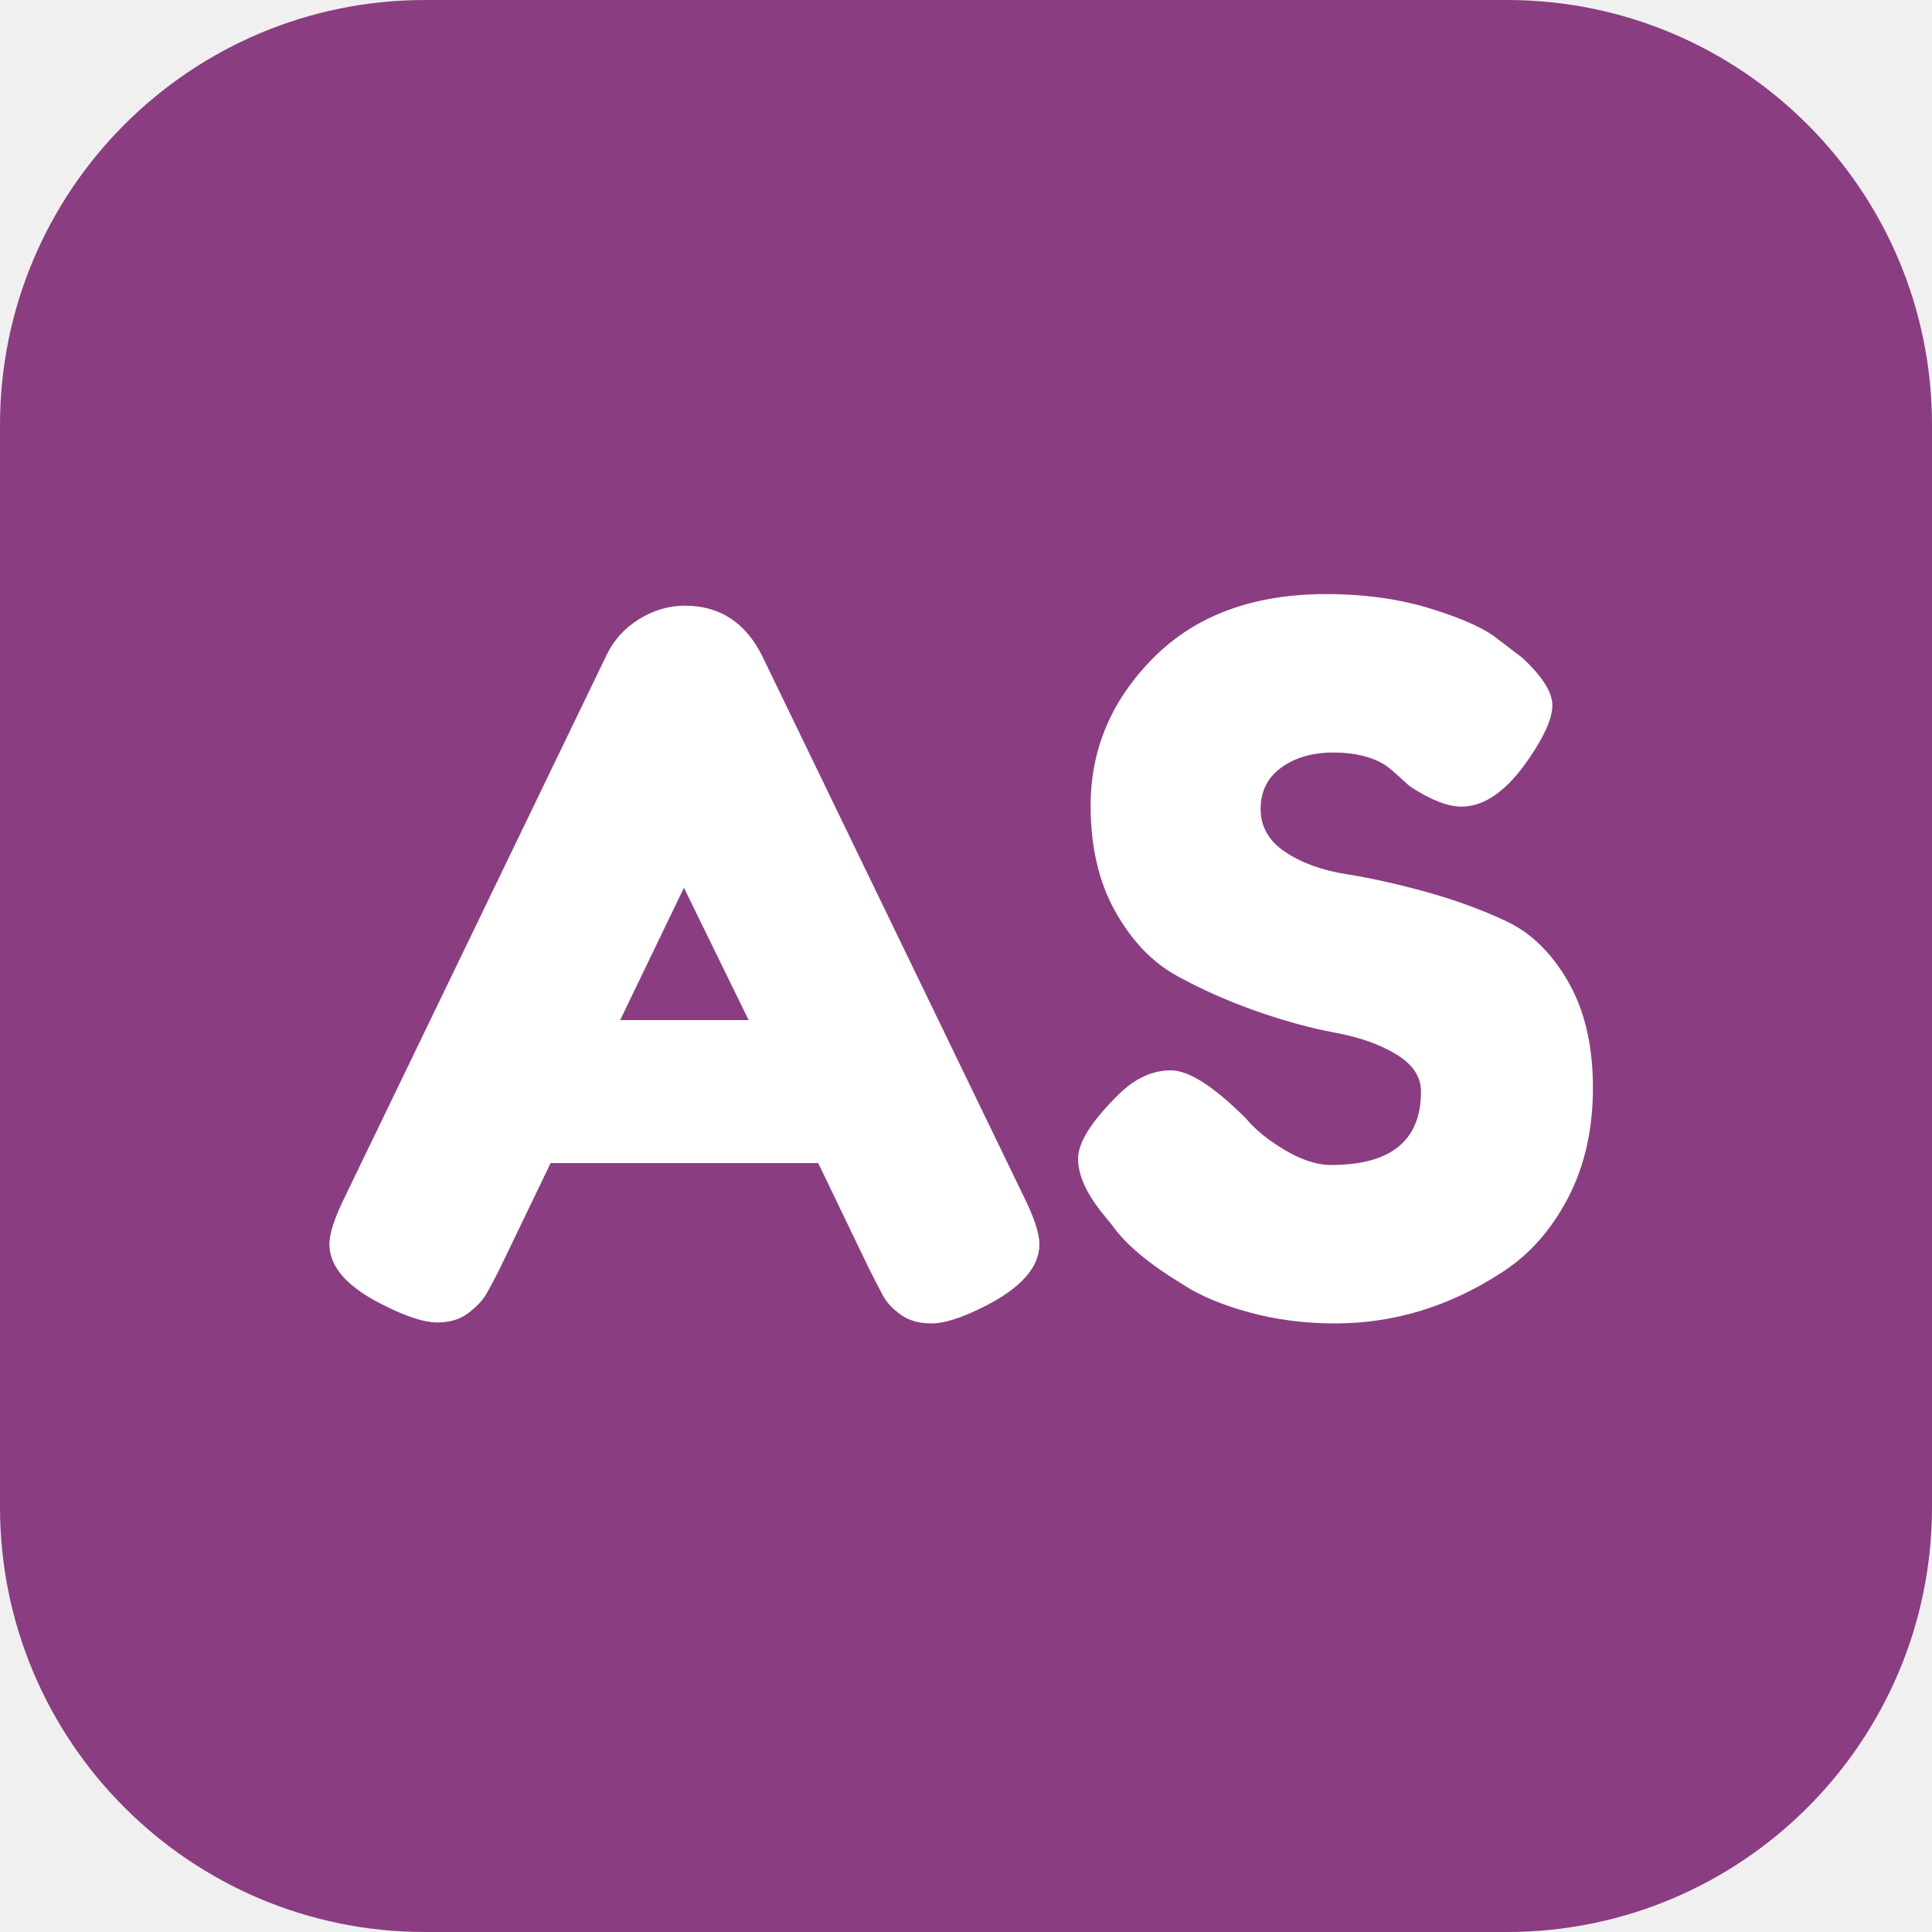
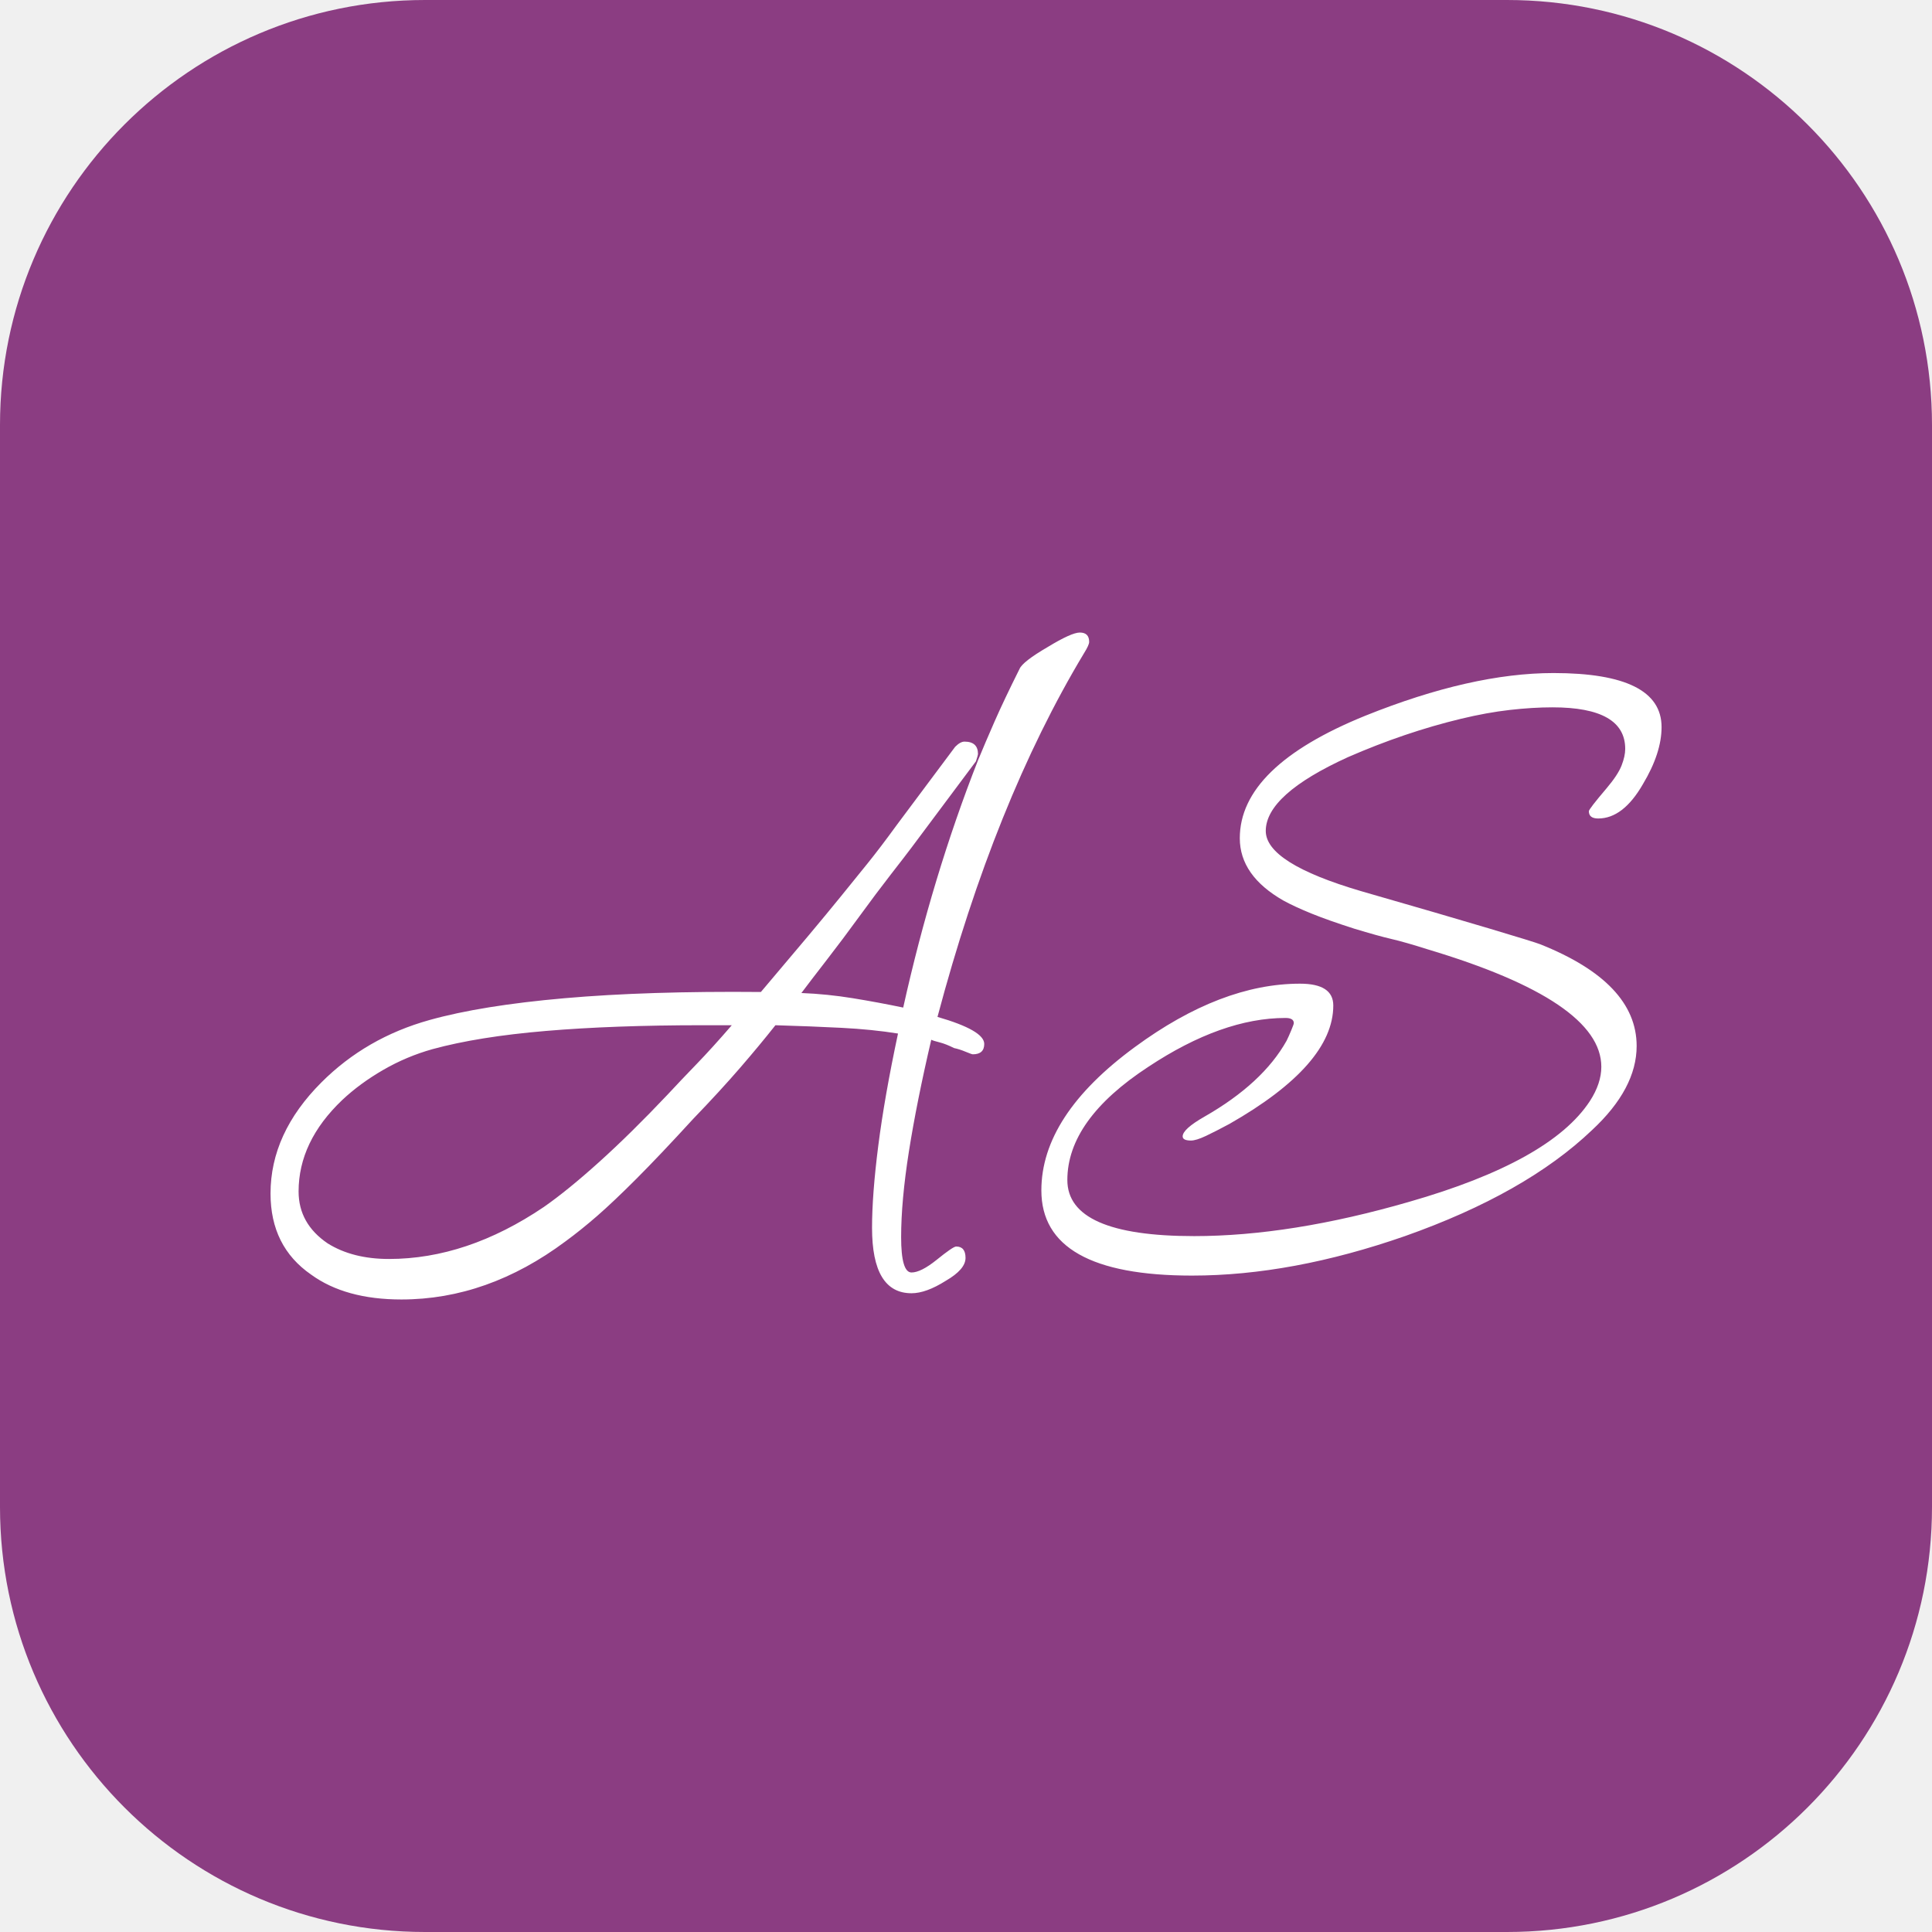
<svg xmlns="http://www.w3.org/2000/svg" viewBox="0 0 120 120" width="120" height="120">
  <rect x="0" y="0" width="120" height="120" rx="26.4" fill="#8b3d82" />
-   <path transform="translate(19.56,81.6)" d="M27.78 -40.86 43.98 -7.38Q45.0 -5.34 45.0 -4.32Q45.0 -2.16 41.52 -0.42Q39.48 0.6 38.31 0.6Q37.14 0.6 36.39 0.06Q35.64 -0.48 35.31 -1.08Q34.98 -1.68 34.38 -2.88L31.26 -9.36H14.64L11.52 -2.88Q10.92 -1.68 10.59 -1.14Q10.26 -0.6 9.51 -0.03Q8.76 0.54 7.59 0.54Q6.42 0.54 4.38 -0.48Q0.9 -2.16 0.9 -4.32Q0.9 -5.34 1.92 -7.38L18.12 -40.92Q18.78 -42.3 20.13 -43.14Q21.48 -43.98 22.98 -43.98Q26.22 -43.98 27.78 -40.86ZM22.92 -26.46 18.96 -18.24H26.94Z M48.96 -6.18Q47.4 -8.1 47.4 -9.63Q47.4 -11.16 49.98 -13.68Q51.48 -15.12 53.16 -15.12Q54.84 -15.12 57.84 -12.12Q58.68 -11.1 60.24 -10.17Q61.8 -9.24 63.12 -9.24Q68.7 -9.24 68.7 -13.8Q68.7 -15.18 67.17 -16.11Q65.64 -17.04 63.36 -17.46Q61.08 -17.88 58.44 -18.81Q55.8 -19.74 53.52 -21.0Q51.24 -22.26 49.71 -24.99Q48.18 -27.72 48.18 -31.56Q48.18 -36.84 52.11 -40.77Q56.04 -44.7 62.82 -44.7Q66.42 -44.7 69.39 -43.77Q72.36 -42.84 73.5 -41.88L75.0 -40.74Q76.86 -39.0 76.86 -37.8Q76.86 -36.6 75.42 -34.5Q73.38 -31.5 71.22 -31.5Q69.96 -31.5 68.1 -32.7Q67.92 -32.82 67.41 -33.3Q66.9 -33.78 66.48 -34.08Q65.22 -34.86 63.27 -34.86Q61.32 -34.86 60.03 -33.93Q58.74 -33.0 58.74 -31.35Q58.74 -29.7 60.27 -28.68Q61.8 -27.66 64.08 -27.3Q66.36 -26.94 69.06 -26.19Q71.76 -25.44 74.04 -24.36Q76.32 -23.28 77.85 -20.61Q79.38 -17.94 79.38 -14.04Q79.38 -10.14 77.82 -7.17Q76.26 -4.2 73.74 -2.58Q68.88 0.6 63.36 0.6Q60.54 0.6 58.02 -0.09Q55.5 -0.78 53.94 -1.8Q50.76 -3.72 49.5 -5.52Z" fill="#fff" />
+   <path transform="translate(15.90,77.10)" d="M9.034 3.613Q5.549 3.613 3.42 2.065Q0.903 0.323 0.903 -2.968Q0.903 -6.711 4.065 -9.872Q6.84 -12.647 10.776 -13.744Q14.002 -14.647 19.164 -15.099Q24.326 -15.551 31.36 -15.486Q33.166 -17.616 34.328 -19.003Q35.489 -20.39 36.328 -21.423Q37.167 -22.455 37.973 -23.455Q38.78 -24.455 39.812 -25.875L43.426 -30.714Q43.748 -31.037 44.007 -31.037Q44.845 -31.037 44.845 -30.263Q44.845 -30.198 44.716 -29.811L40.716 -24.455Q40.329 -23.939 39.425 -22.778Q38.522 -21.616 37.489 -20.197Q36.457 -18.777 35.457 -17.486Q34.457 -16.196 33.876 -15.422Q35.489 -15.357 37.07 -15.099Q38.651 -14.841 40.2 -14.518Q42.006 -22.649 44.845 -29.875Q45.297 -30.972 45.878 -32.295Q46.459 -33.618 47.426 -35.554Q47.62 -36.005 49.169 -36.909Q50.653 -37.812 51.169 -37.812Q51.75 -37.812 51.75 -37.231Q51.75 -37.038 51.427 -36.522Q45.878 -27.294 42.329 -13.938Q45.233 -13.099 45.233 -12.26Q45.233 -11.615 44.523 -11.615Q44.458 -11.615 44.071 -11.776Q43.684 -11.937 43.361 -12.002Q42.845 -12.26 42.458 -12.357Q42.071 -12.453 41.942 -12.518Q41.038 -8.646 40.554 -5.581Q40.071 -2.517 40.071 -0.258Q40.071 1.936 40.716 1.936Q41.296 1.936 42.264 1.161Q43.297 0.323 43.49 0.323Q44.071 0.323 44.071 1.032Q44.071 1.742 42.845 2.452Q41.619 3.226 40.716 3.226Q38.264 3.226 38.264 -0.839Q38.264 -2.904 38.651 -5.936Q39.038 -8.969 39.877 -12.905Q38.264 -13.163 36.36 -13.26Q34.457 -13.357 32.263 -13.421Q31.295 -12.195 30.069 -10.776Q28.843 -9.356 27.165 -7.614Q25.036 -5.291 23.616 -3.872Q22.197 -2.452 21.197 -1.581Q20.197 -0.71 19.229 0.0Q14.389 3.613 9.034 3.613ZM8.259 1.097Q13.099 1.097 17.874 -2.129Q19.358 -3.162 21.326 -4.936Q23.294 -6.711 25.552 -9.098Q26.391 -10.001 27.359 -11.002Q28.327 -12.002 29.553 -13.421H27.746Q22.197 -13.421 18.003 -13.066Q13.809 -12.712 10.969 -11.937Q9.356 -11.486 7.904 -10.647Q6.453 -9.808 5.356 -8.776Q2.646 -6.194 2.646 -3.097Q2.646 -1.097 4.452 0.129Q6.001 1.097 8.259 1.097Z M58.138 2.129Q48.781 2.129 48.781 -3.162Q48.781 -7.808 54.589 -12.066Q59.944 -16.002 64.848 -16.002Q66.913 -16.002 66.913 -14.647Q66.913 -10.969 60.461 -7.291Q59.622 -6.84 59.009 -6.549Q58.396 -6.259 58.073 -6.259Q57.557 -6.259 57.557 -6.517Q57.557 -6.969 58.912 -7.743Q62.525 -9.808 64.01 -12.453Q64.139 -12.712 64.3 -13.099Q64.461 -13.486 64.461 -13.55Q64.461 -13.873 63.945 -13.873Q60.009 -13.873 55.428 -10.84Q50.395 -7.55 50.395 -3.807Q50.395 -0.323 58.267 -0.323Q64.268 -0.323 71.624 -2.452Q80.399 -4.968 82.851 -8.711Q83.561 -9.808 83.561 -10.84Q83.561 -14.905 72.785 -18.132Q71.365 -18.583 70.527 -18.777Q69.688 -18.971 68.204 -19.422Q66.591 -19.938 65.558 -20.358Q64.526 -20.777 63.816 -21.164Q61.106 -22.713 61.106 -25.036Q61.106 -29.488 68.914 -32.65Q75.495 -35.296 80.593 -35.296Q87.303 -35.296 87.303 -31.94Q87.303 -30.327 86.142 -28.391Q84.916 -26.262 83.367 -26.262Q82.787 -26.262 82.787 -26.714Q82.787 -26.843 83.883 -28.133Q84.593 -28.972 84.819 -29.553Q85.045 -30.134 85.045 -30.585Q85.045 -33.166 80.528 -33.166Q79.302 -33.166 77.883 -33.005Q76.463 -32.844 74.85 -32.456Q71.365 -31.618 67.817 -30.069Q62.719 -27.746 62.719 -25.488Q62.719 -23.487 68.655 -21.745Q73.817 -20.261 76.624 -19.422Q79.431 -18.583 79.754 -18.454Q85.755 -16.067 85.755 -12.131Q85.755 -9.485 82.98 -6.904Q78.85 -2.968 71.365 -0.323Q64.332 2.129 58.138 2.129Z" fill="#fff" />
</svg>
